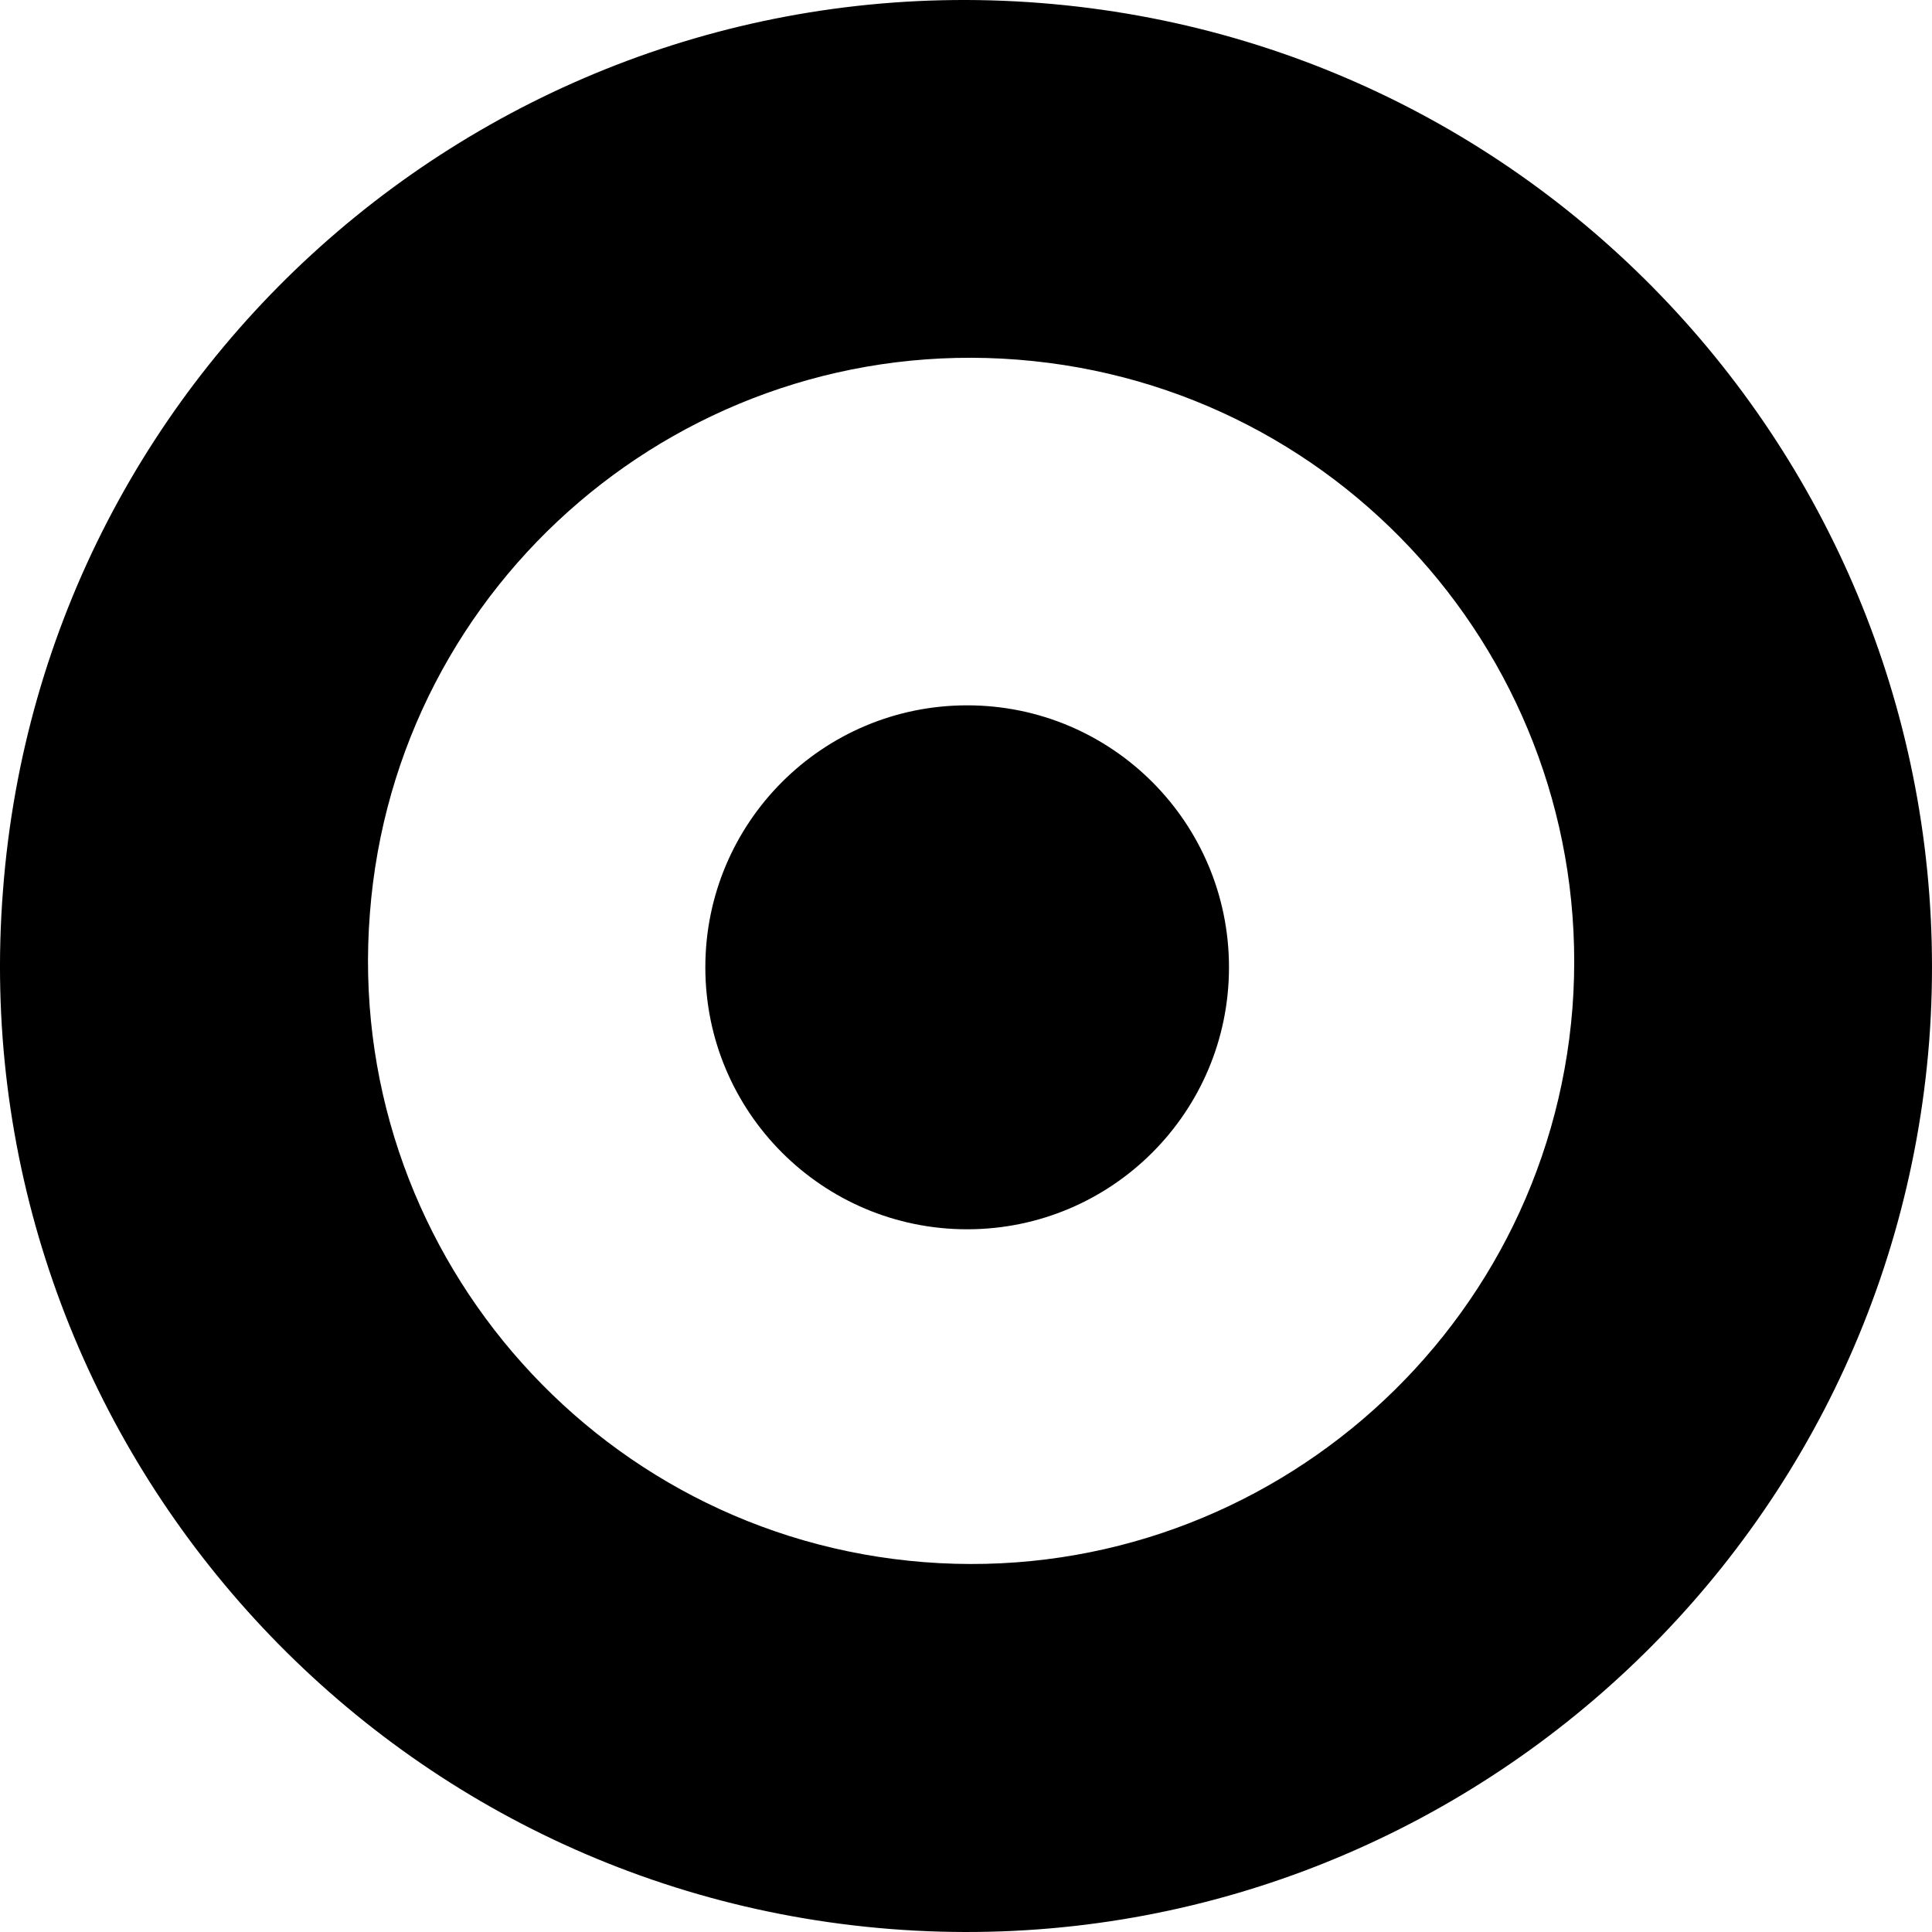
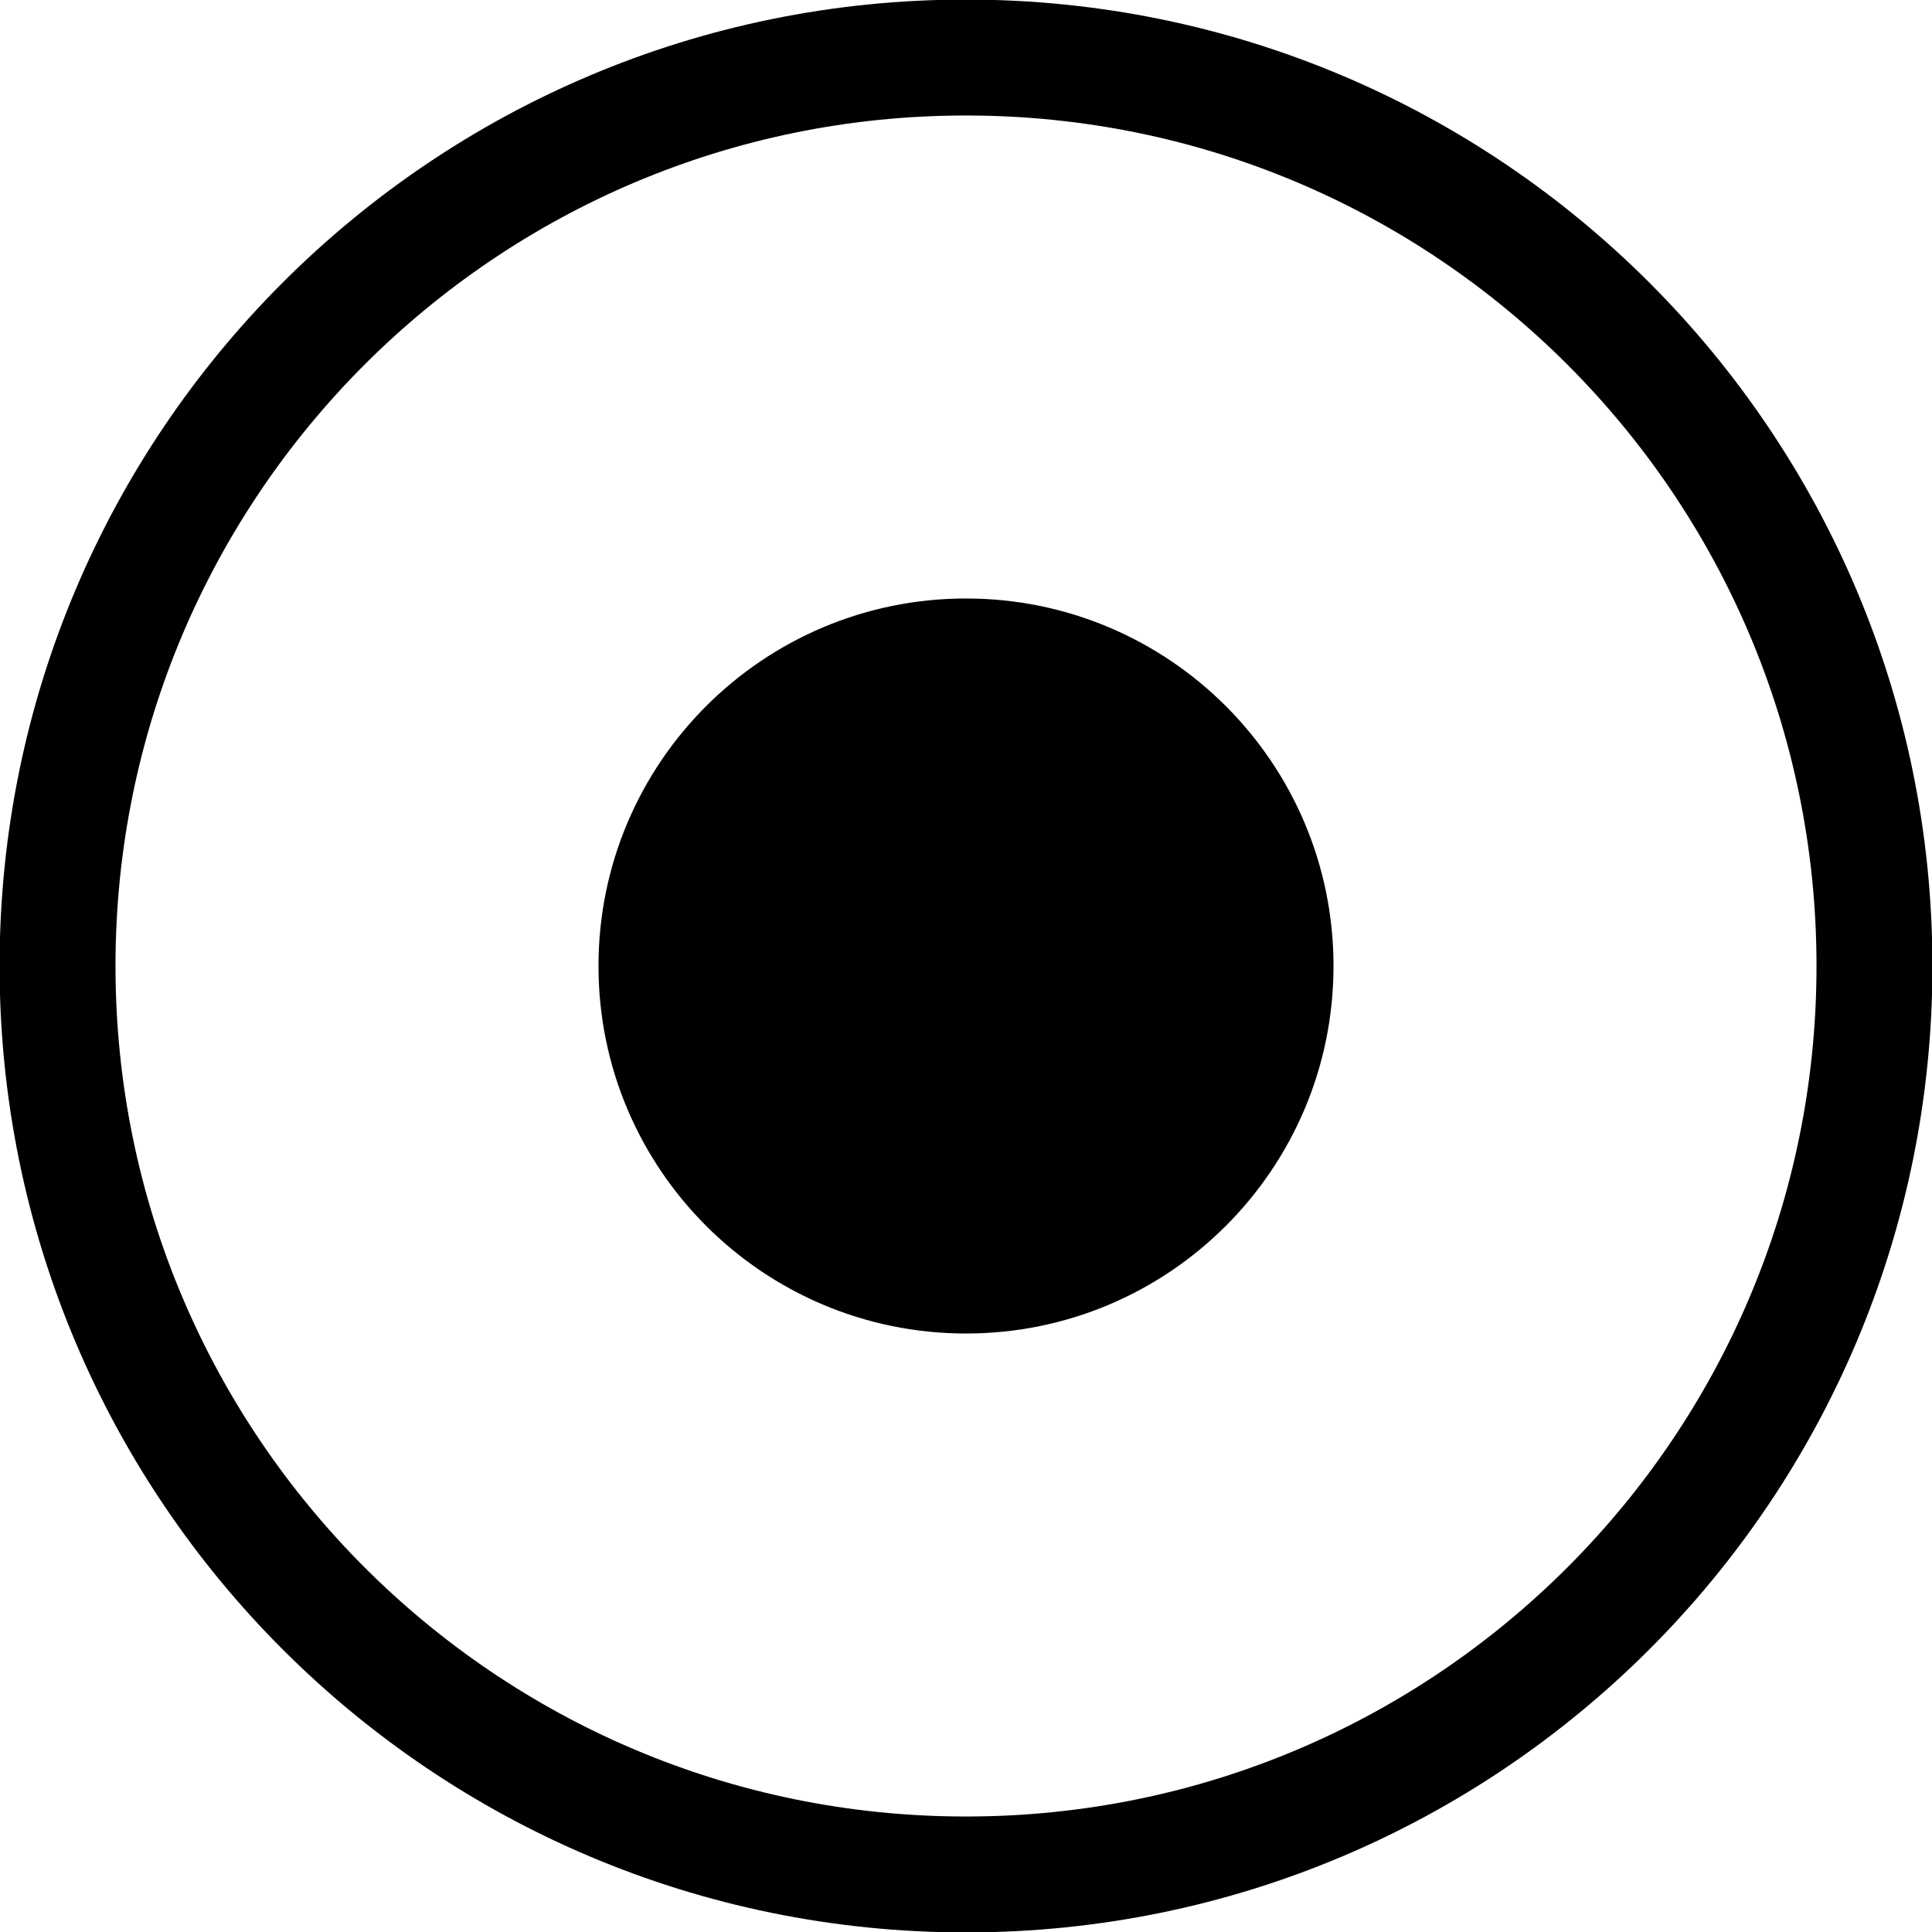
- <svg xmlns="http://www.w3.org/2000/svg" viewBox="0 0 225 225" fill="none">
-   <path fill-rule="evenodd" clip-rule="evenodd" d="M121.179 0.35C59.308 -4.505 5.066 41.687 0.349 103.692C-4.506 165.559 41.828 219.796 103.7 224.651C165.572 229.506 219.813 183.175 224.669 121.309C229.385 59.304 183.19 5.205 121.179 0.35ZM118.514 41.885C79.885 38.854 46.02 67.694 43.075 106.406C40.044 145.031 68.972 178.894 107.601 181.925C146.23 184.956 180.095 156.03 183.126 117.404C186.071 78.692 157.23 44.916 118.514 41.885ZM82.143 112.652C82.143 95.796 95.788 82.143 112.635 82.143C129.482 82.143 143.127 95.796 143.127 112.652C143.127 129.509 129.482 143.162 112.635 143.162C95.788 143.162 82.143 129.509 82.143 112.652Z" fill="currentColor" />
+ <svg xmlns="http://www.w3.org/2000/svg" viewBox="0 0 225 225" fill="currentColor">
+   <circle cx="112.5" cy="112.5" r="105.8" fill="none" stroke="currentColor" stroke-width="13.5" />
+   <circle cx="112.5" cy="112.5" r="42.8" />
</svg>
